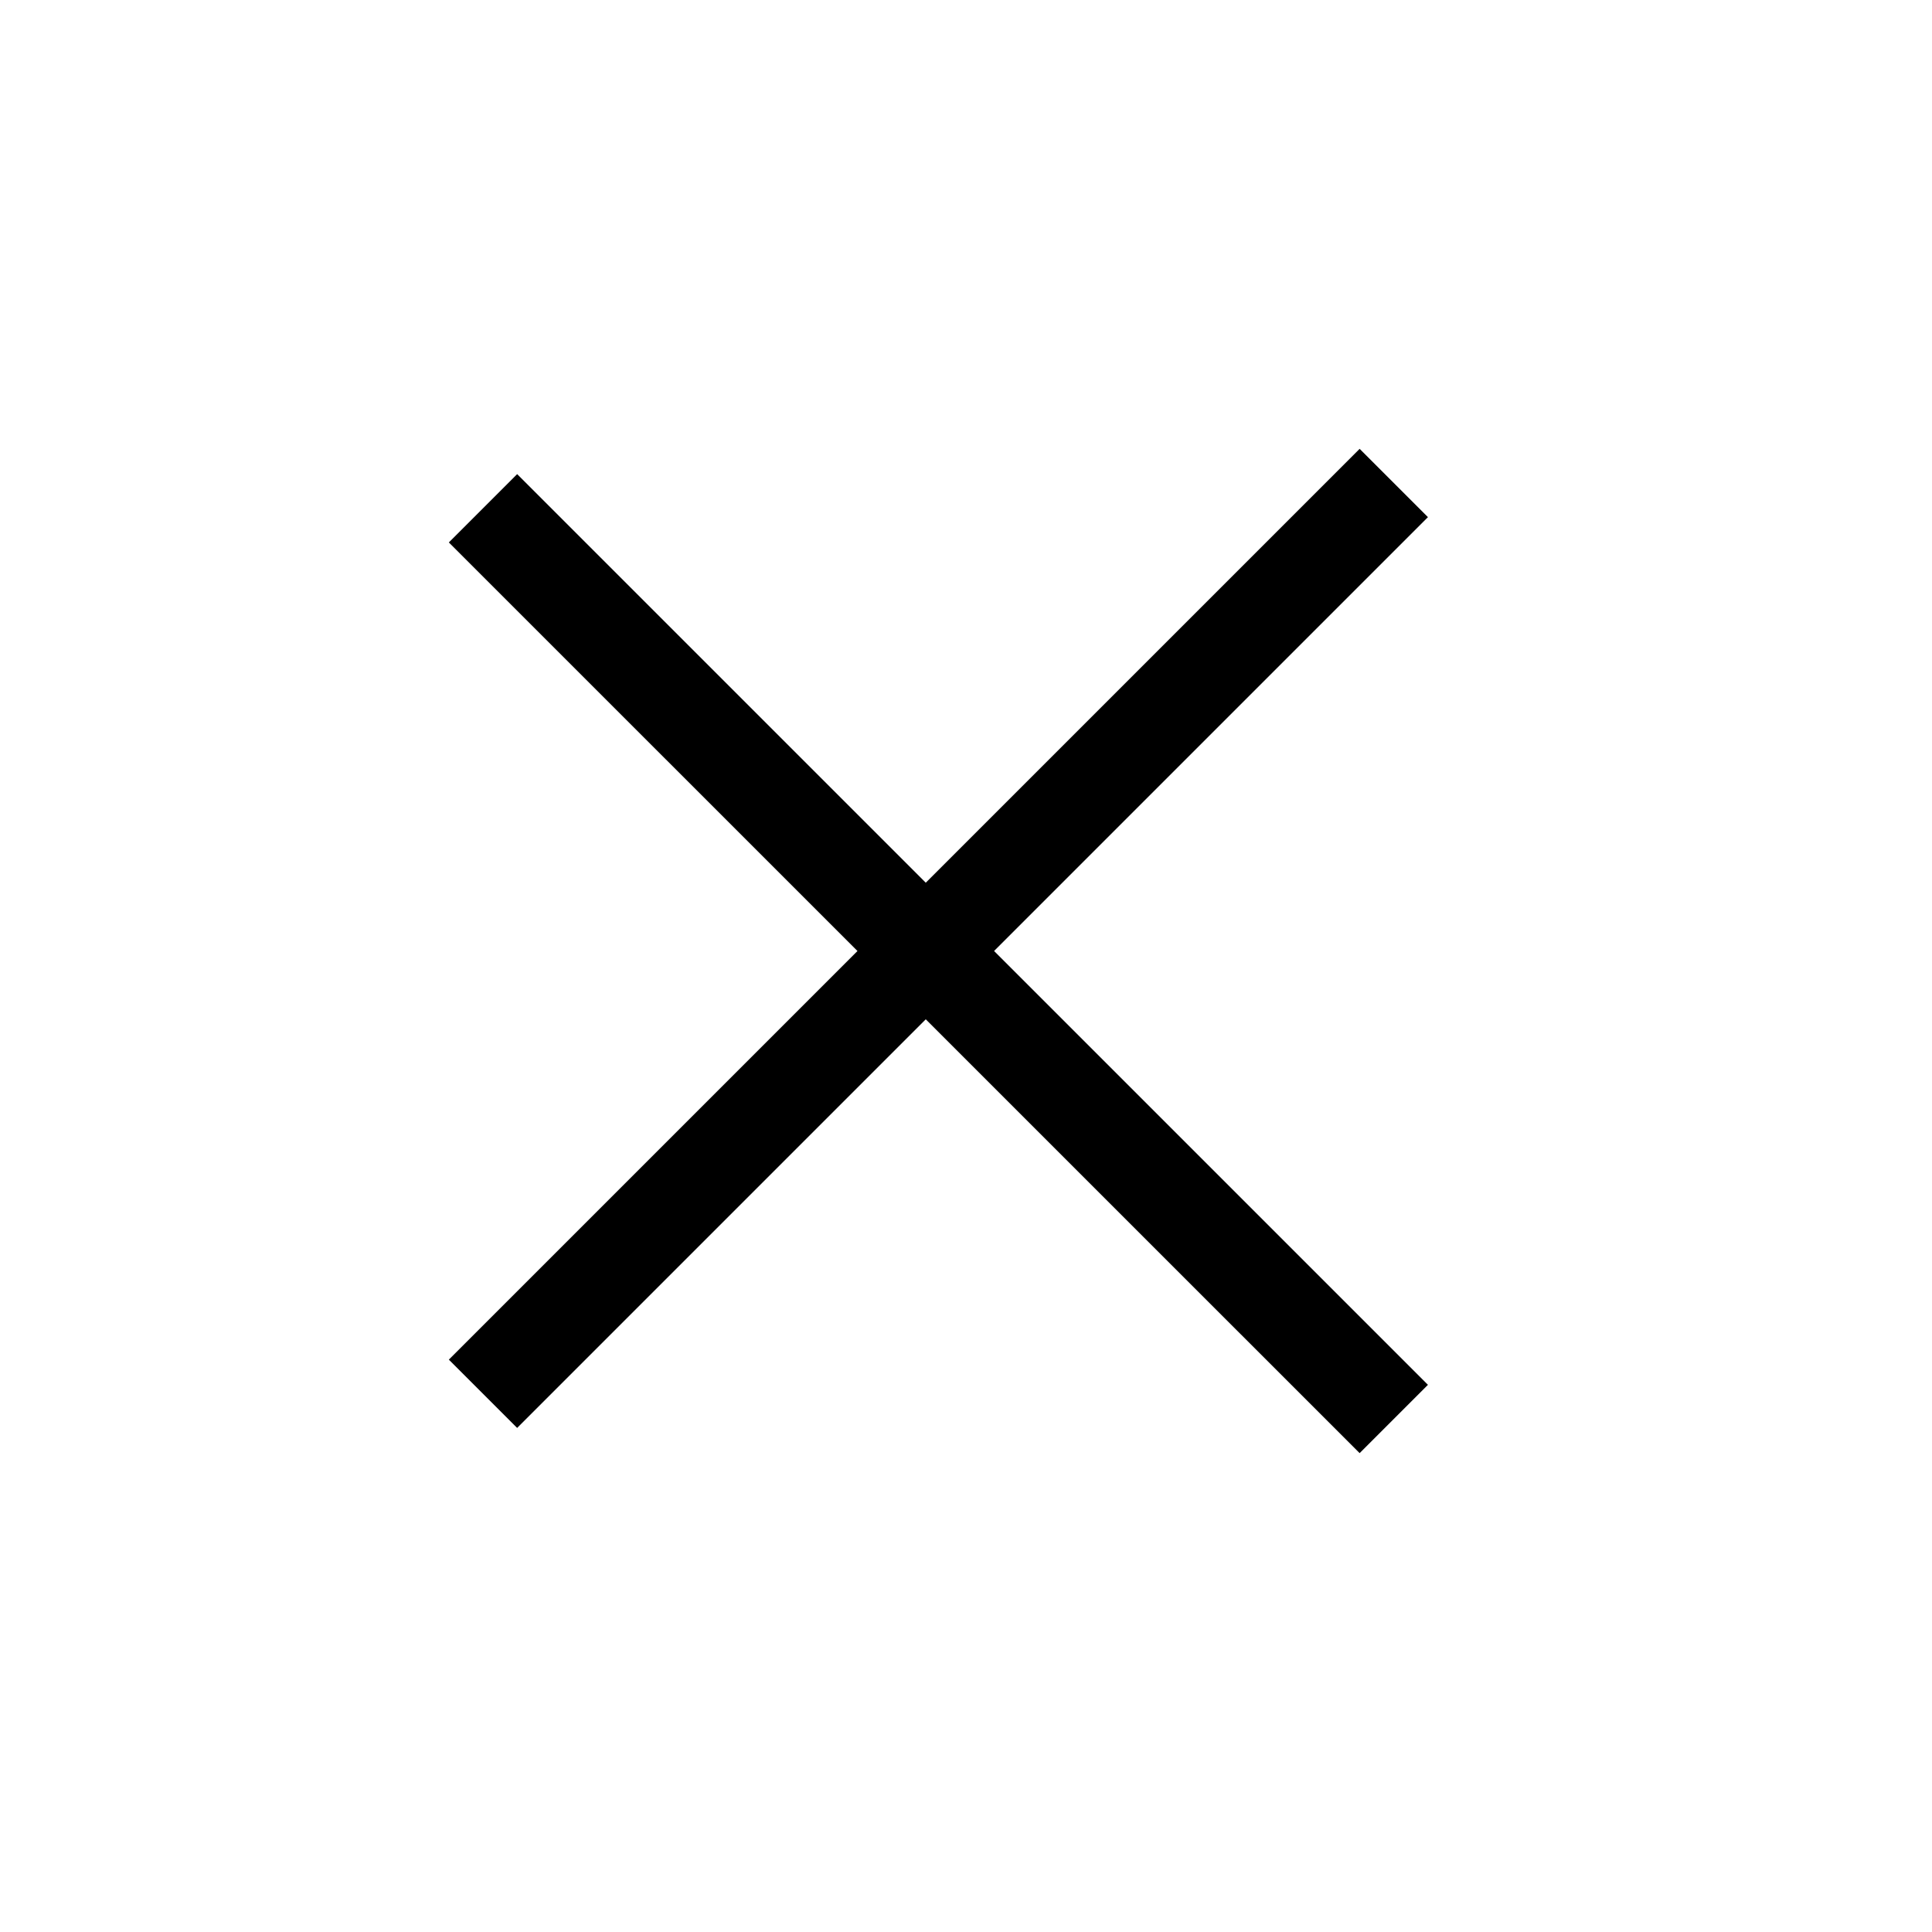
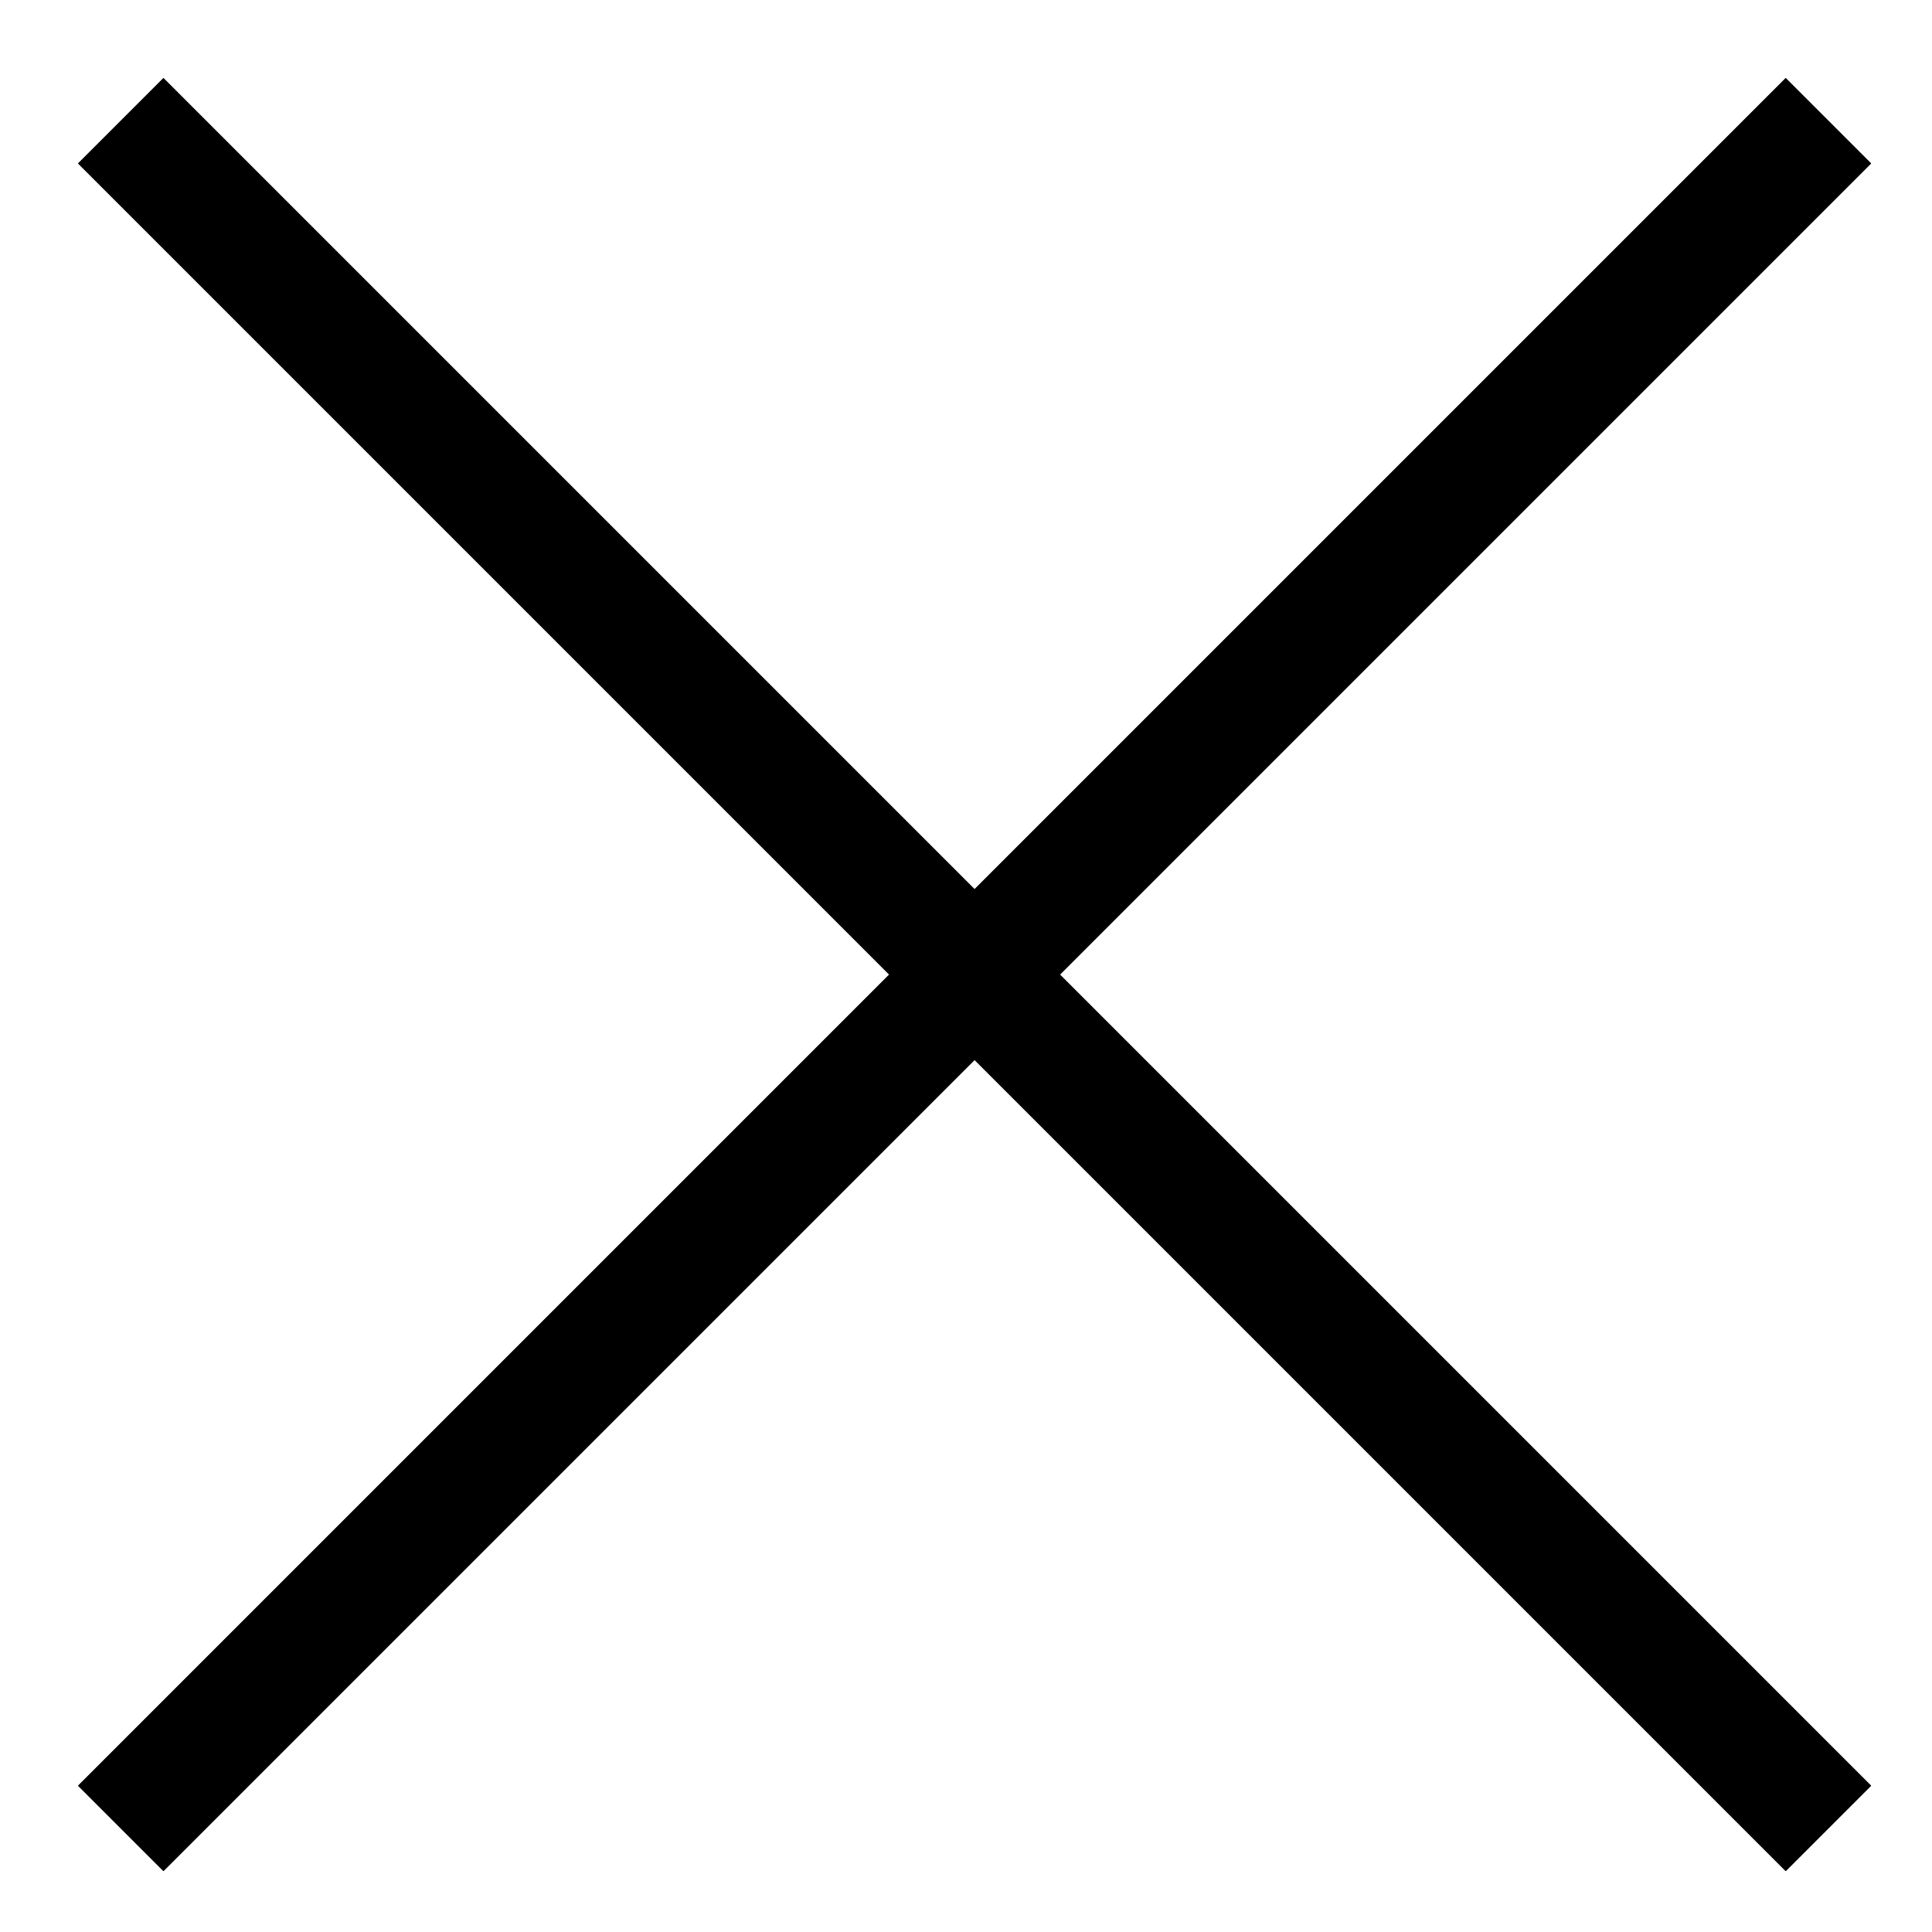
- <svg xmlns="http://www.w3.org/2000/svg" width="24" height="24" viewBox="0 0 24 24" fill="none">
-   <path d="M6 6.314L17.314 17.627" stroke="black" stroke-width="1.2" />
-   <path d="M6 17.314L17.314 6" stroke="black" stroke-width="1.2" />
+ <svg xmlns="http://www.w3.org/2000/svg" width="16" height="16" viewBox="0 0 16 16" fill="none">
+   <path d="M1 1L15.142 15.142" stroke="black" />
+   <path d="M1 1L15.142 15.142" stroke="black" />
+   <path d="M1 15.142L15.142 1" stroke="black" />
+   <path d="M1 15.142L15.142 1" stroke="black" />
</svg>
